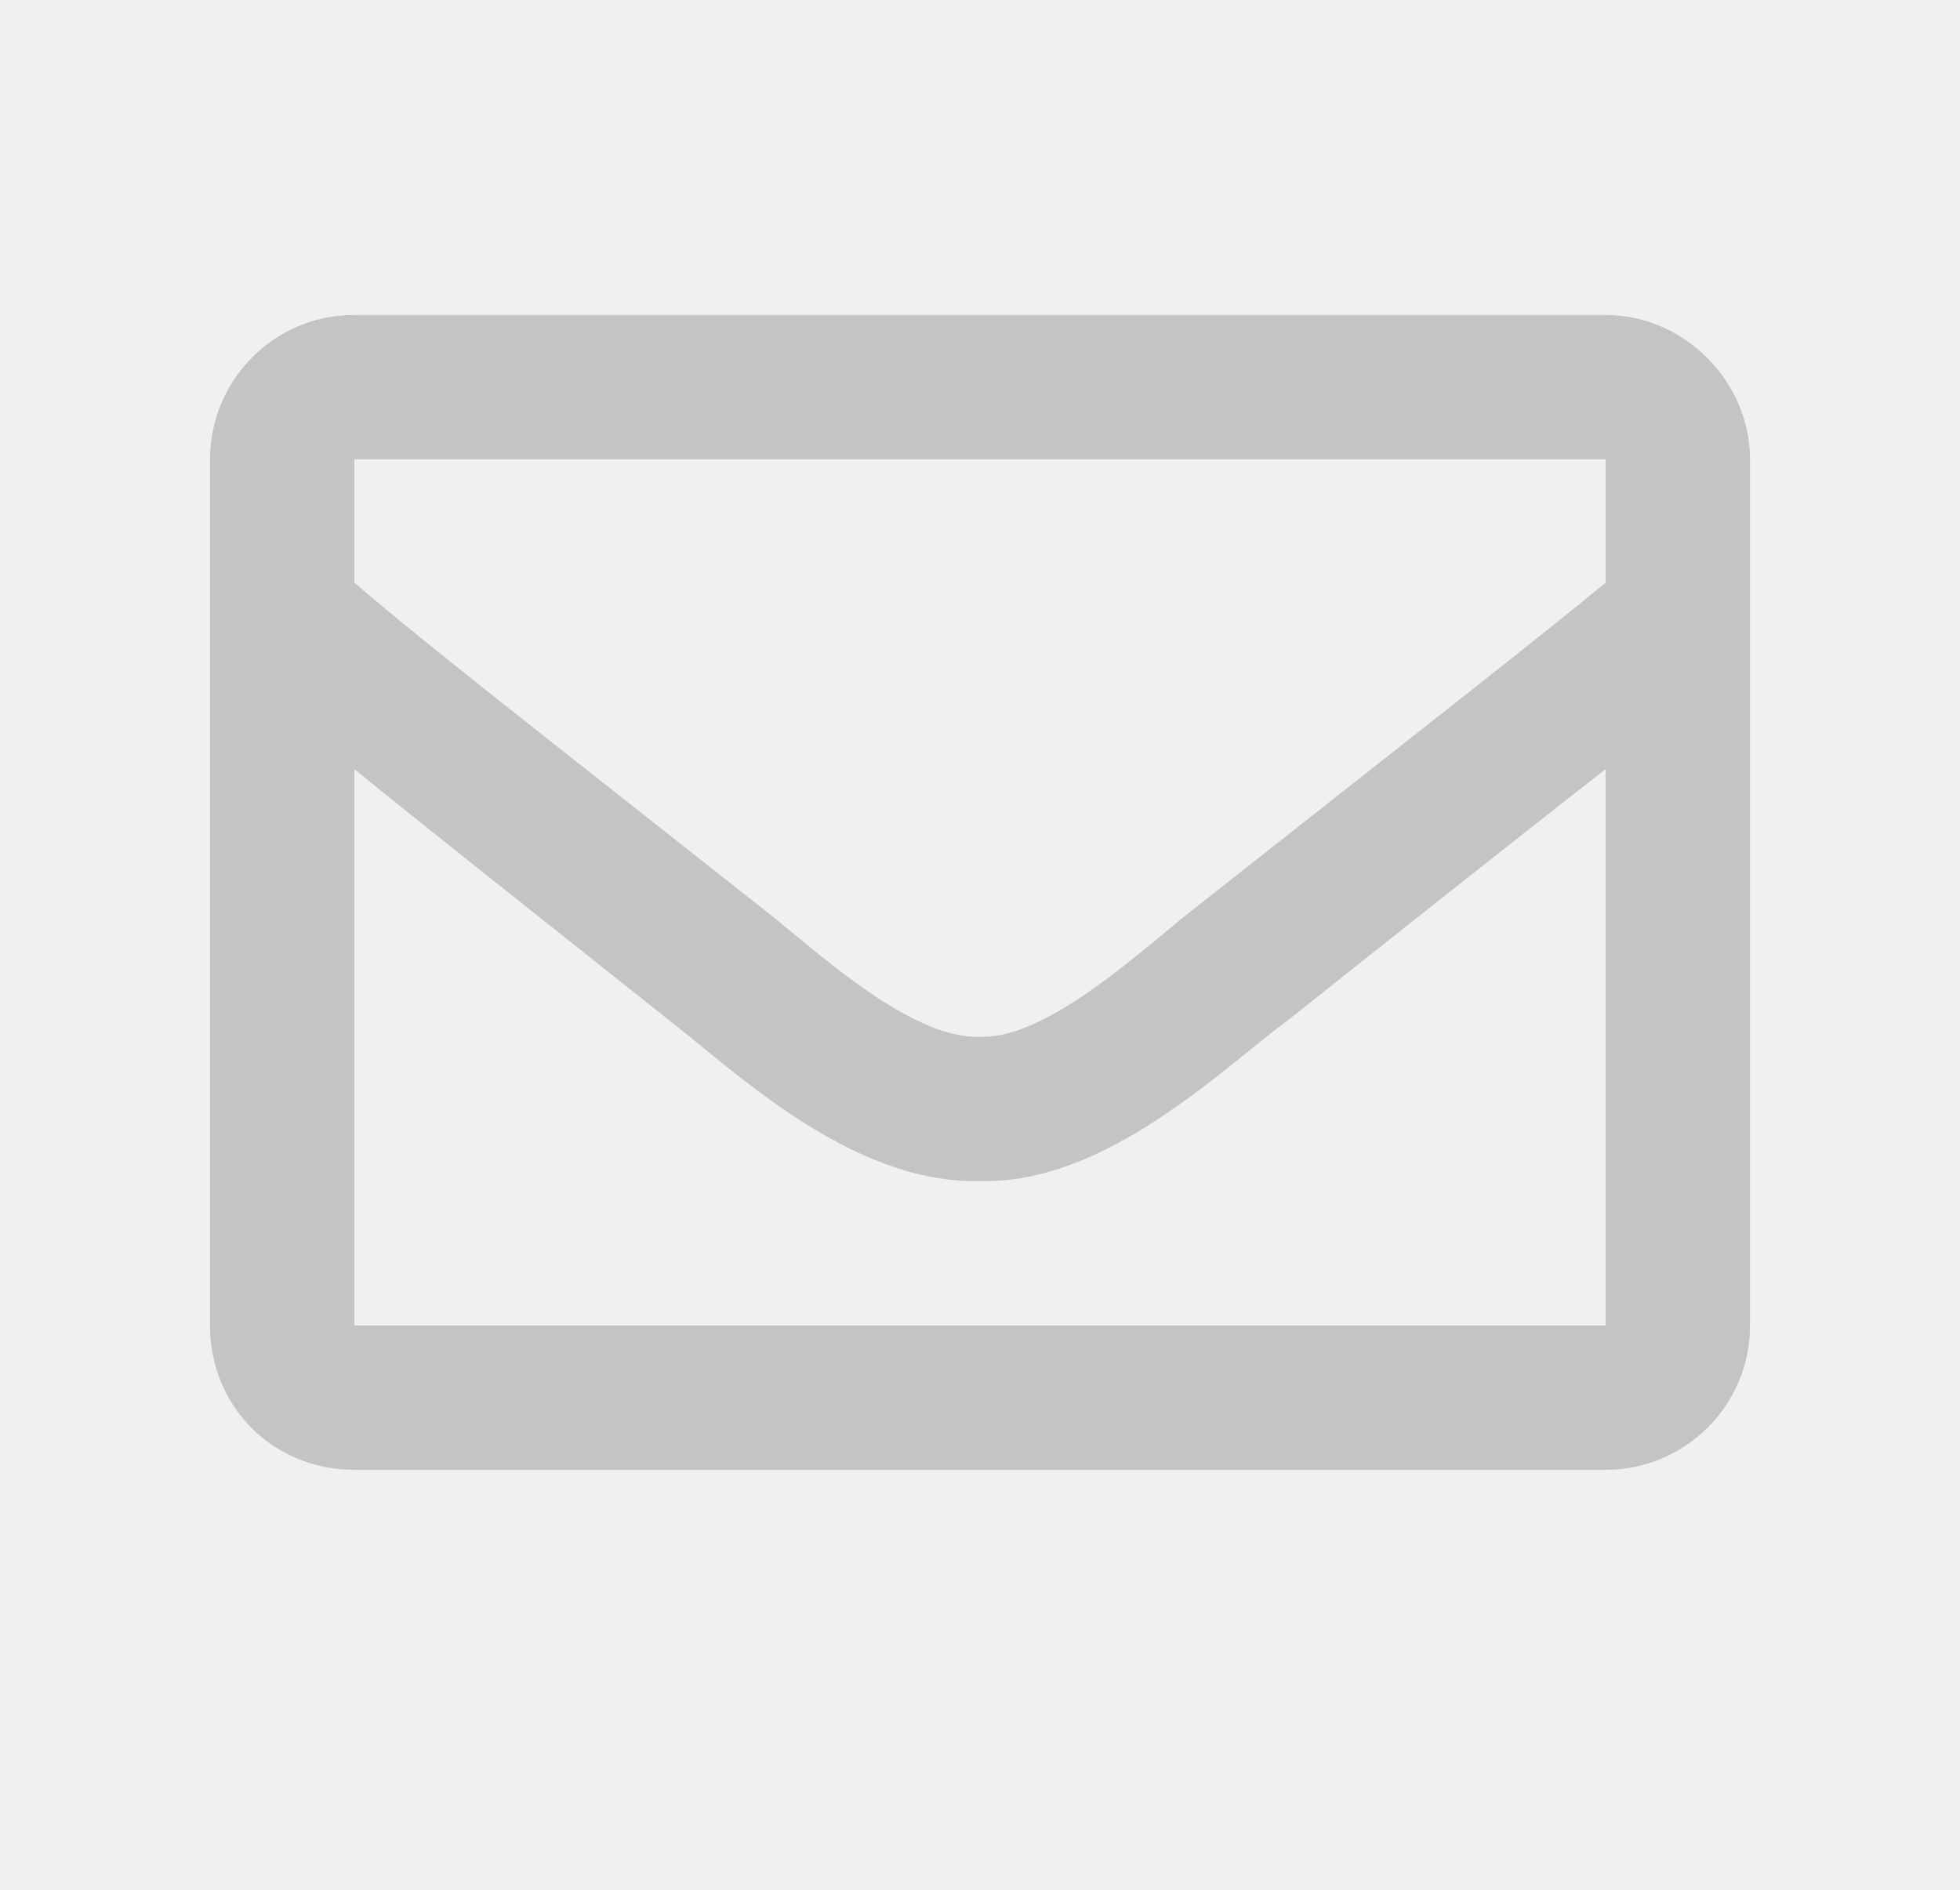
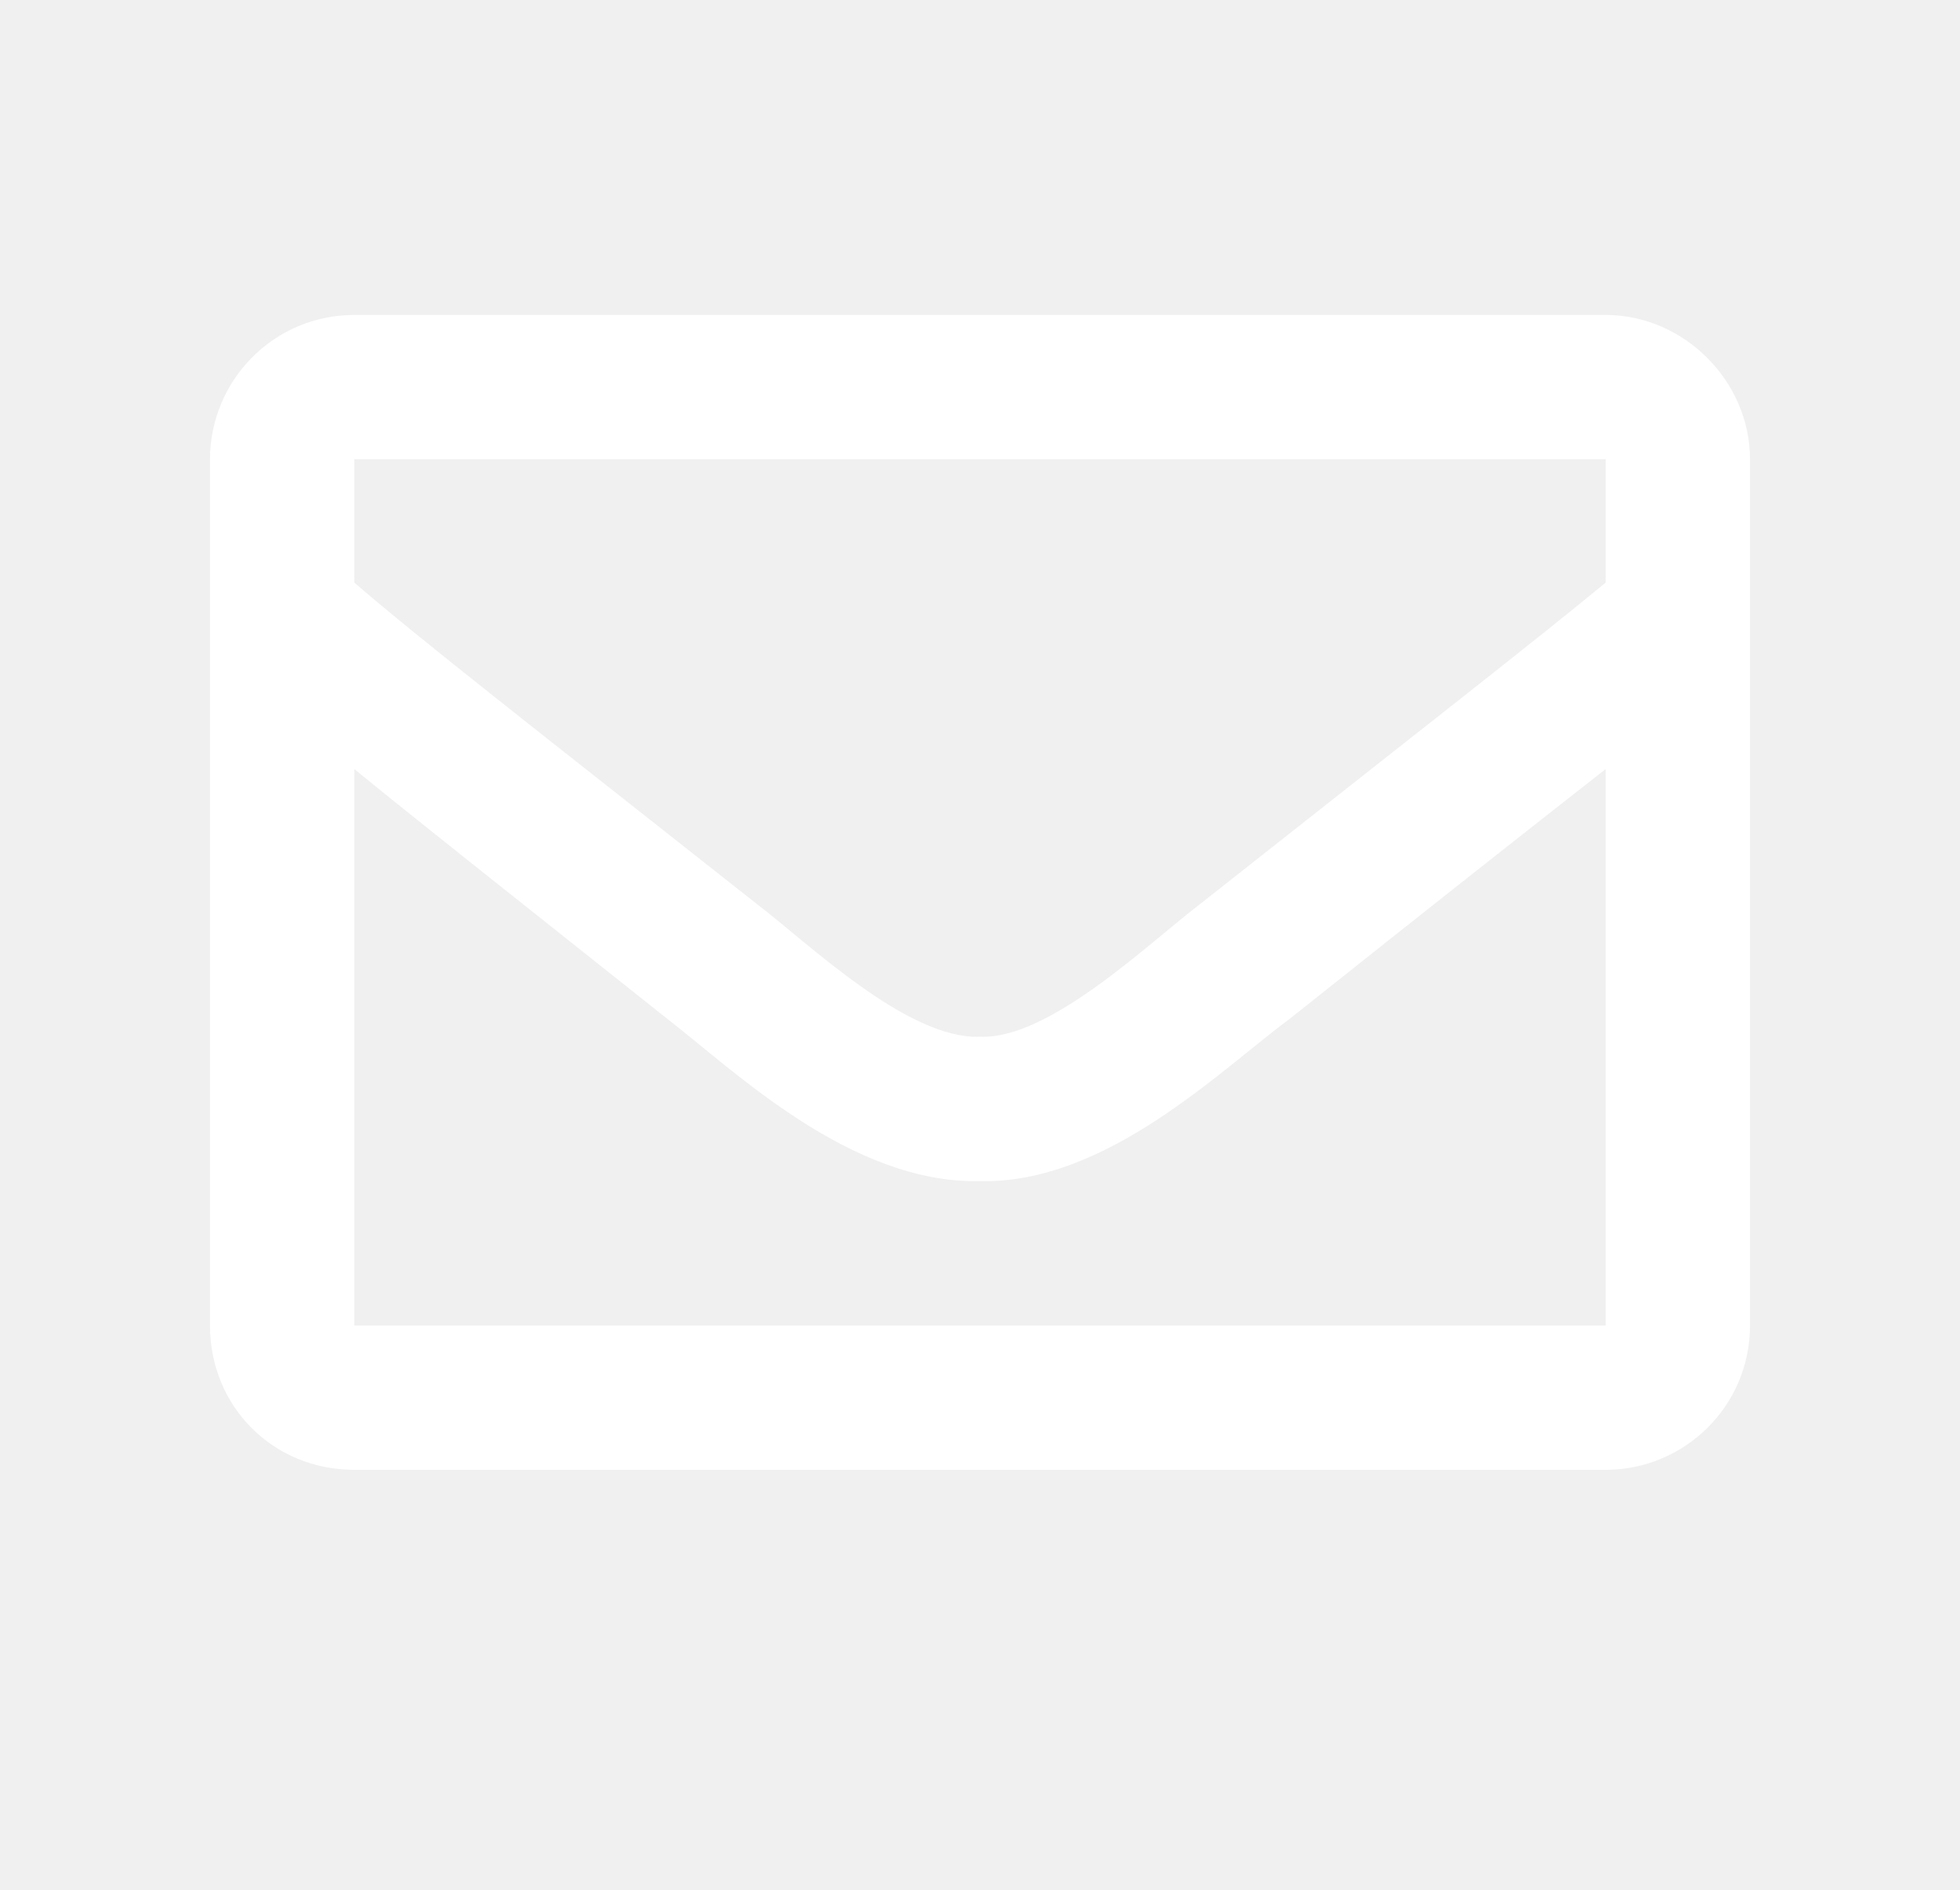
- <svg xmlns="http://www.w3.org/2000/svg" width="28" height="27" viewBox="0 0 28 27" fill="none">
+ <svg xmlns="http://www.w3.org/2000/svg" width="28" height="27" viewBox="0 0 28 27">
  <g clip-path="url(#clip0_80_40)">
-     <path d="M22.938 4.5H5.062C3.902 4.5 3 5.445 3 6.562V18.938C3 20.098 3.902 21 5.062 21H22.938C24.055 21 25 20.098 25 18.938V6.562C25 5.445 24.055 4.5 22.938 4.5ZM22.938 6.562V8.324C21.949 9.141 20.402 10.344 17.137 12.922C16.406 13.48 14.988 14.855 14 14.812C12.969 14.855 11.551 13.48 10.82 12.922C7.555 10.344 6.008 9.141 5.062 8.324V6.562H22.938ZM5.062 18.938V10.988C6.008 11.762 7.426 12.879 9.531 14.555C10.477 15.285 12.152 16.918 14 16.875C15.805 16.918 17.438 15.285 18.426 14.555C20.531 12.879 21.949 11.762 22.938 10.988V18.938H5.062Z" fill="#C4C4C4" />
+     <path d="M22.938 4.5H5.062C3.902 4.5 3 5.445 3 6.562V18.938C3 20.098 3.902 21 5.062 21H22.938C24.055 21 25 20.098 25 18.938V6.562C25 5.445 24.055 4.5 22.938 4.5ZM22.938 6.562V8.324C21.949 9.141 20.402 10.344 17.137 12.922C16.406 13.48 14.988 14.855 14 14.812C12.969 14.855 11.551 13.48 10.82 12.922C7.555 10.344 6.008 9.141 5.062 8.324V6.562H22.938ZM5.062 18.938V10.988C6.008 11.762 7.426 12.879 9.531 14.555C10.477 15.285 12.152 16.918 14 16.875C15.805 16.918 17.438 15.285 18.426 14.555C20.531 12.879 21.949 11.762 22.938 10.988V18.938H5.062Z" fill="white" />
  </g>
  <defs>
    <clipPath id="clip0_80_40">
      <rect width="28" height="27" fill="white" />
    </clipPath>
  </defs>
</svg>
